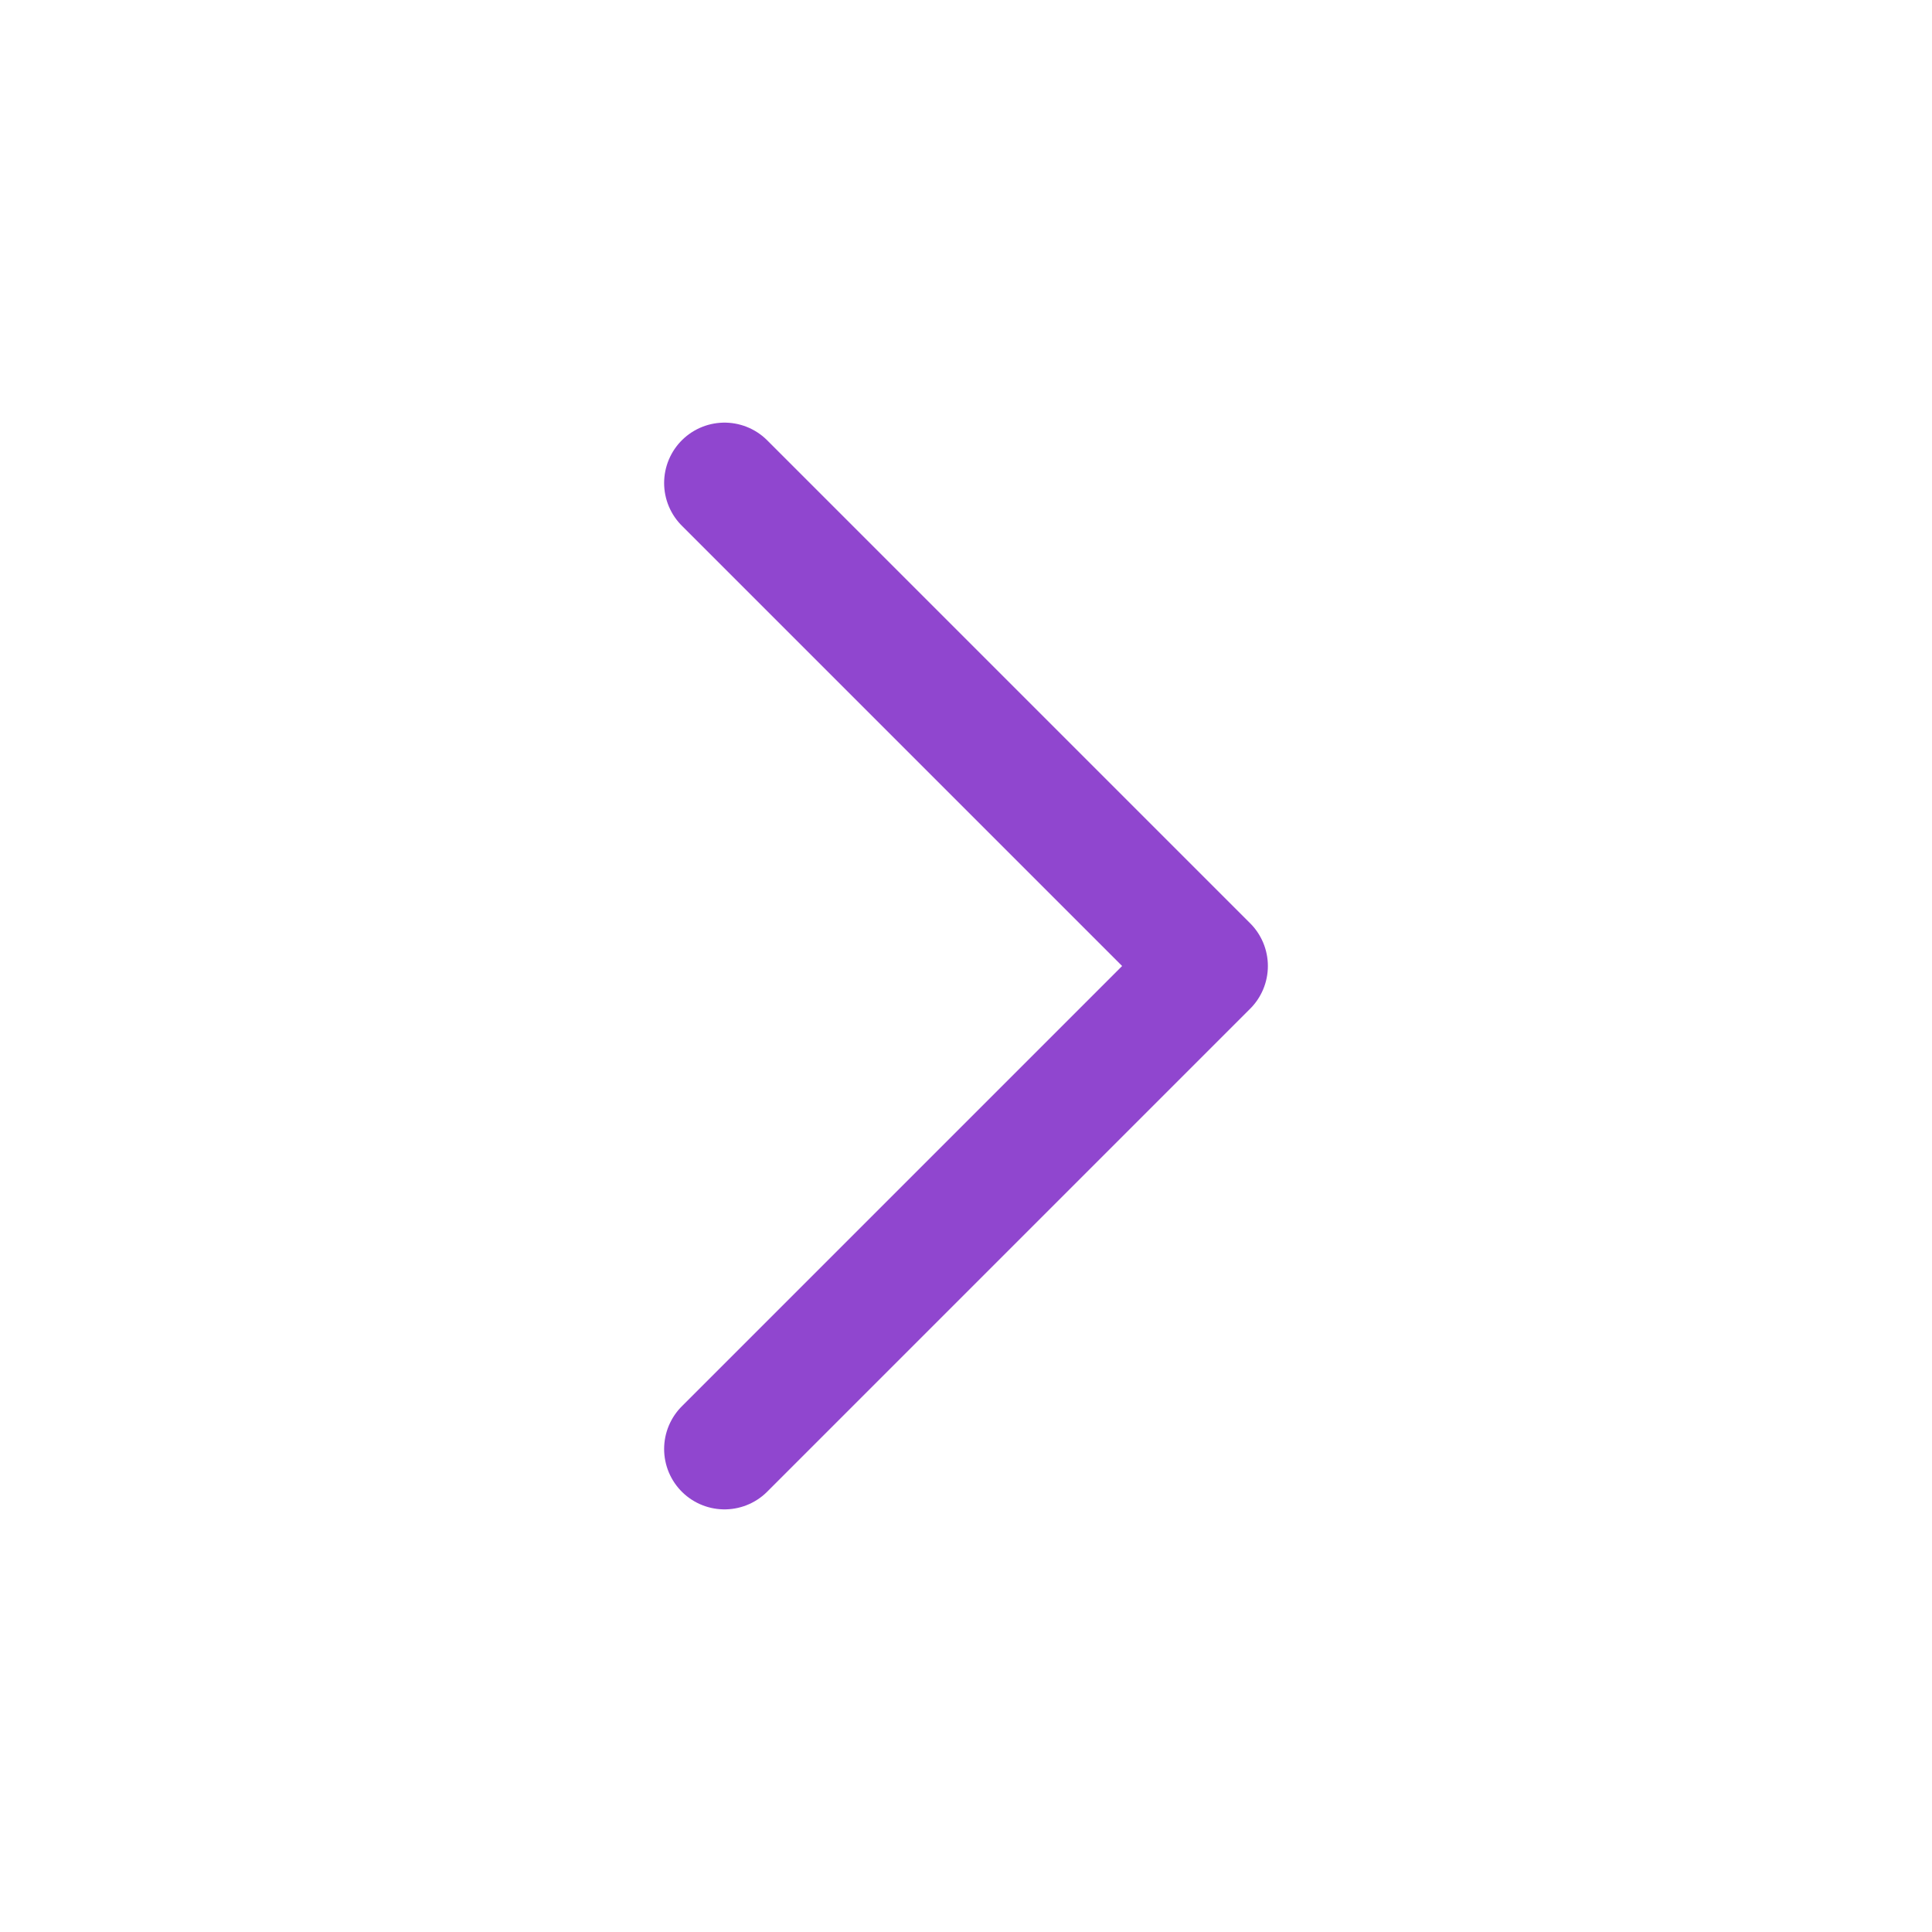
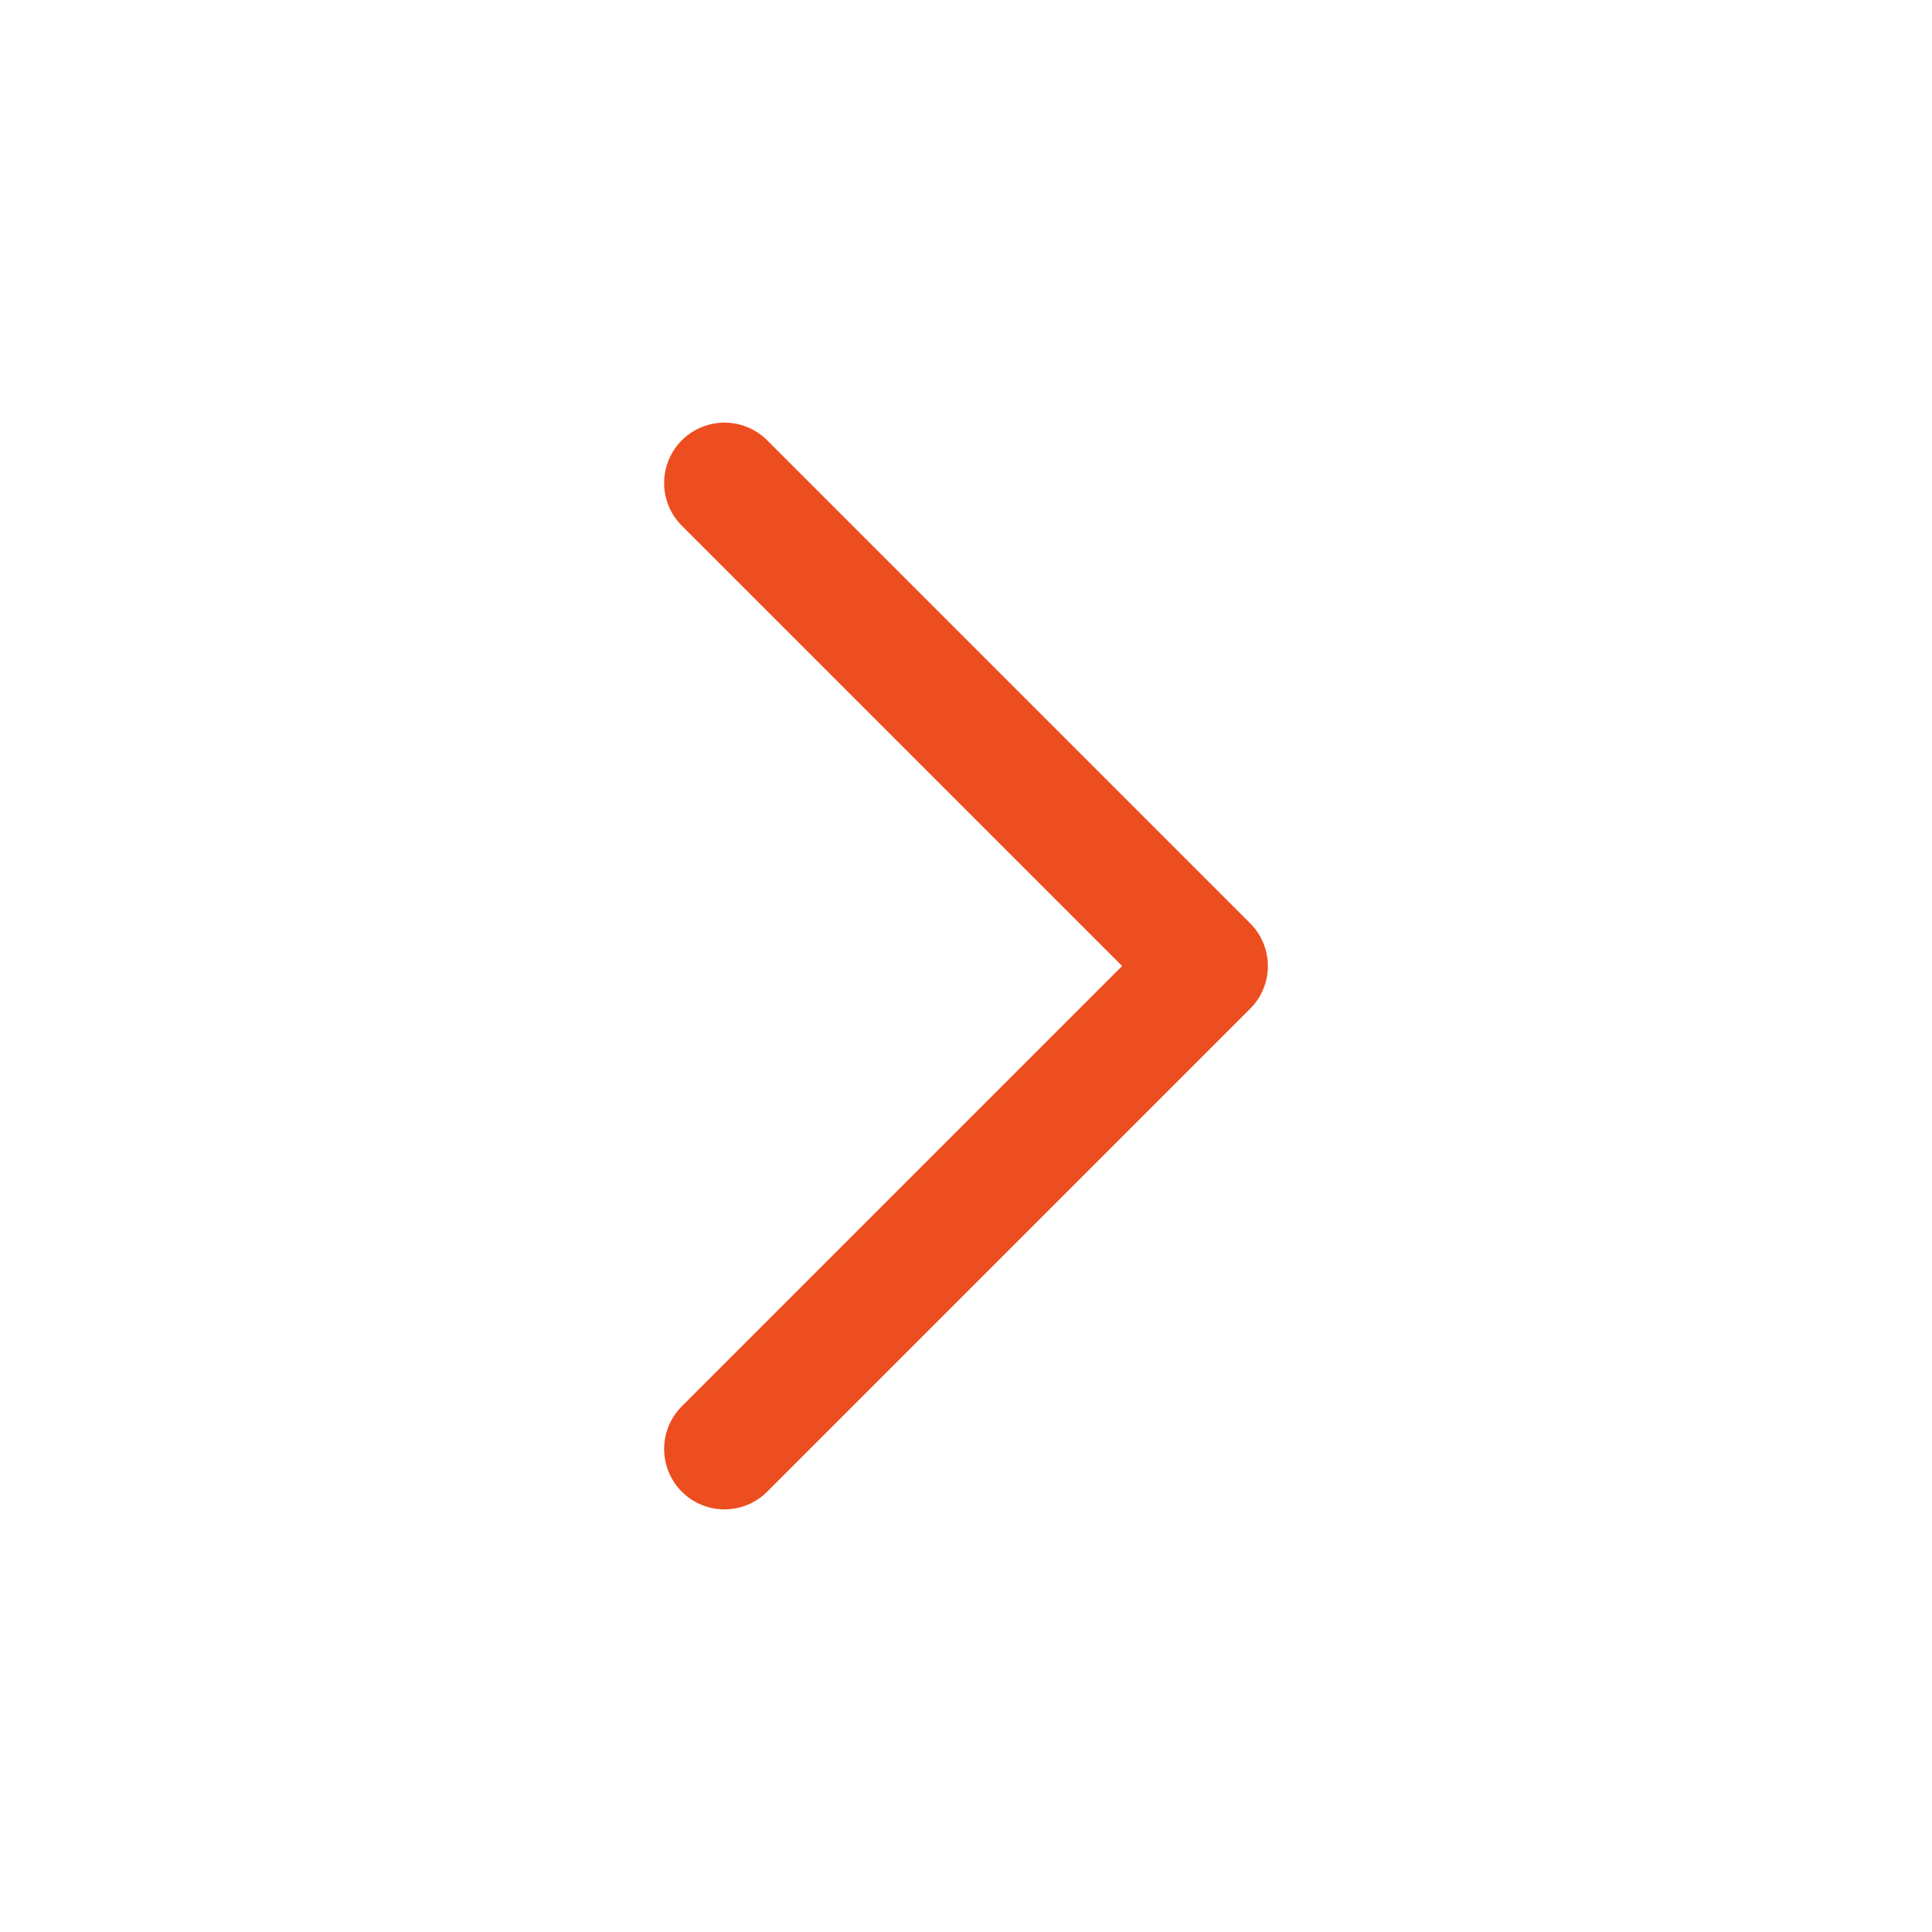
<svg xmlns="http://www.w3.org/2000/svg" width="24px" height="24px" stroke-width="1.5" viewBox="0 0 24 24" fill="none" color="#000">
-   <path d="M9 6L15 12L9 18" stroke="#9046CF" stroke-width="1.5" stroke-linecap="round" stroke-linejoin="round" />
+   <path d="M9 6L15 12L9 18" stroke="#EC4E20" stroke-width="1.5" stroke-linecap="round" stroke-linejoin="round" />
</svg>
